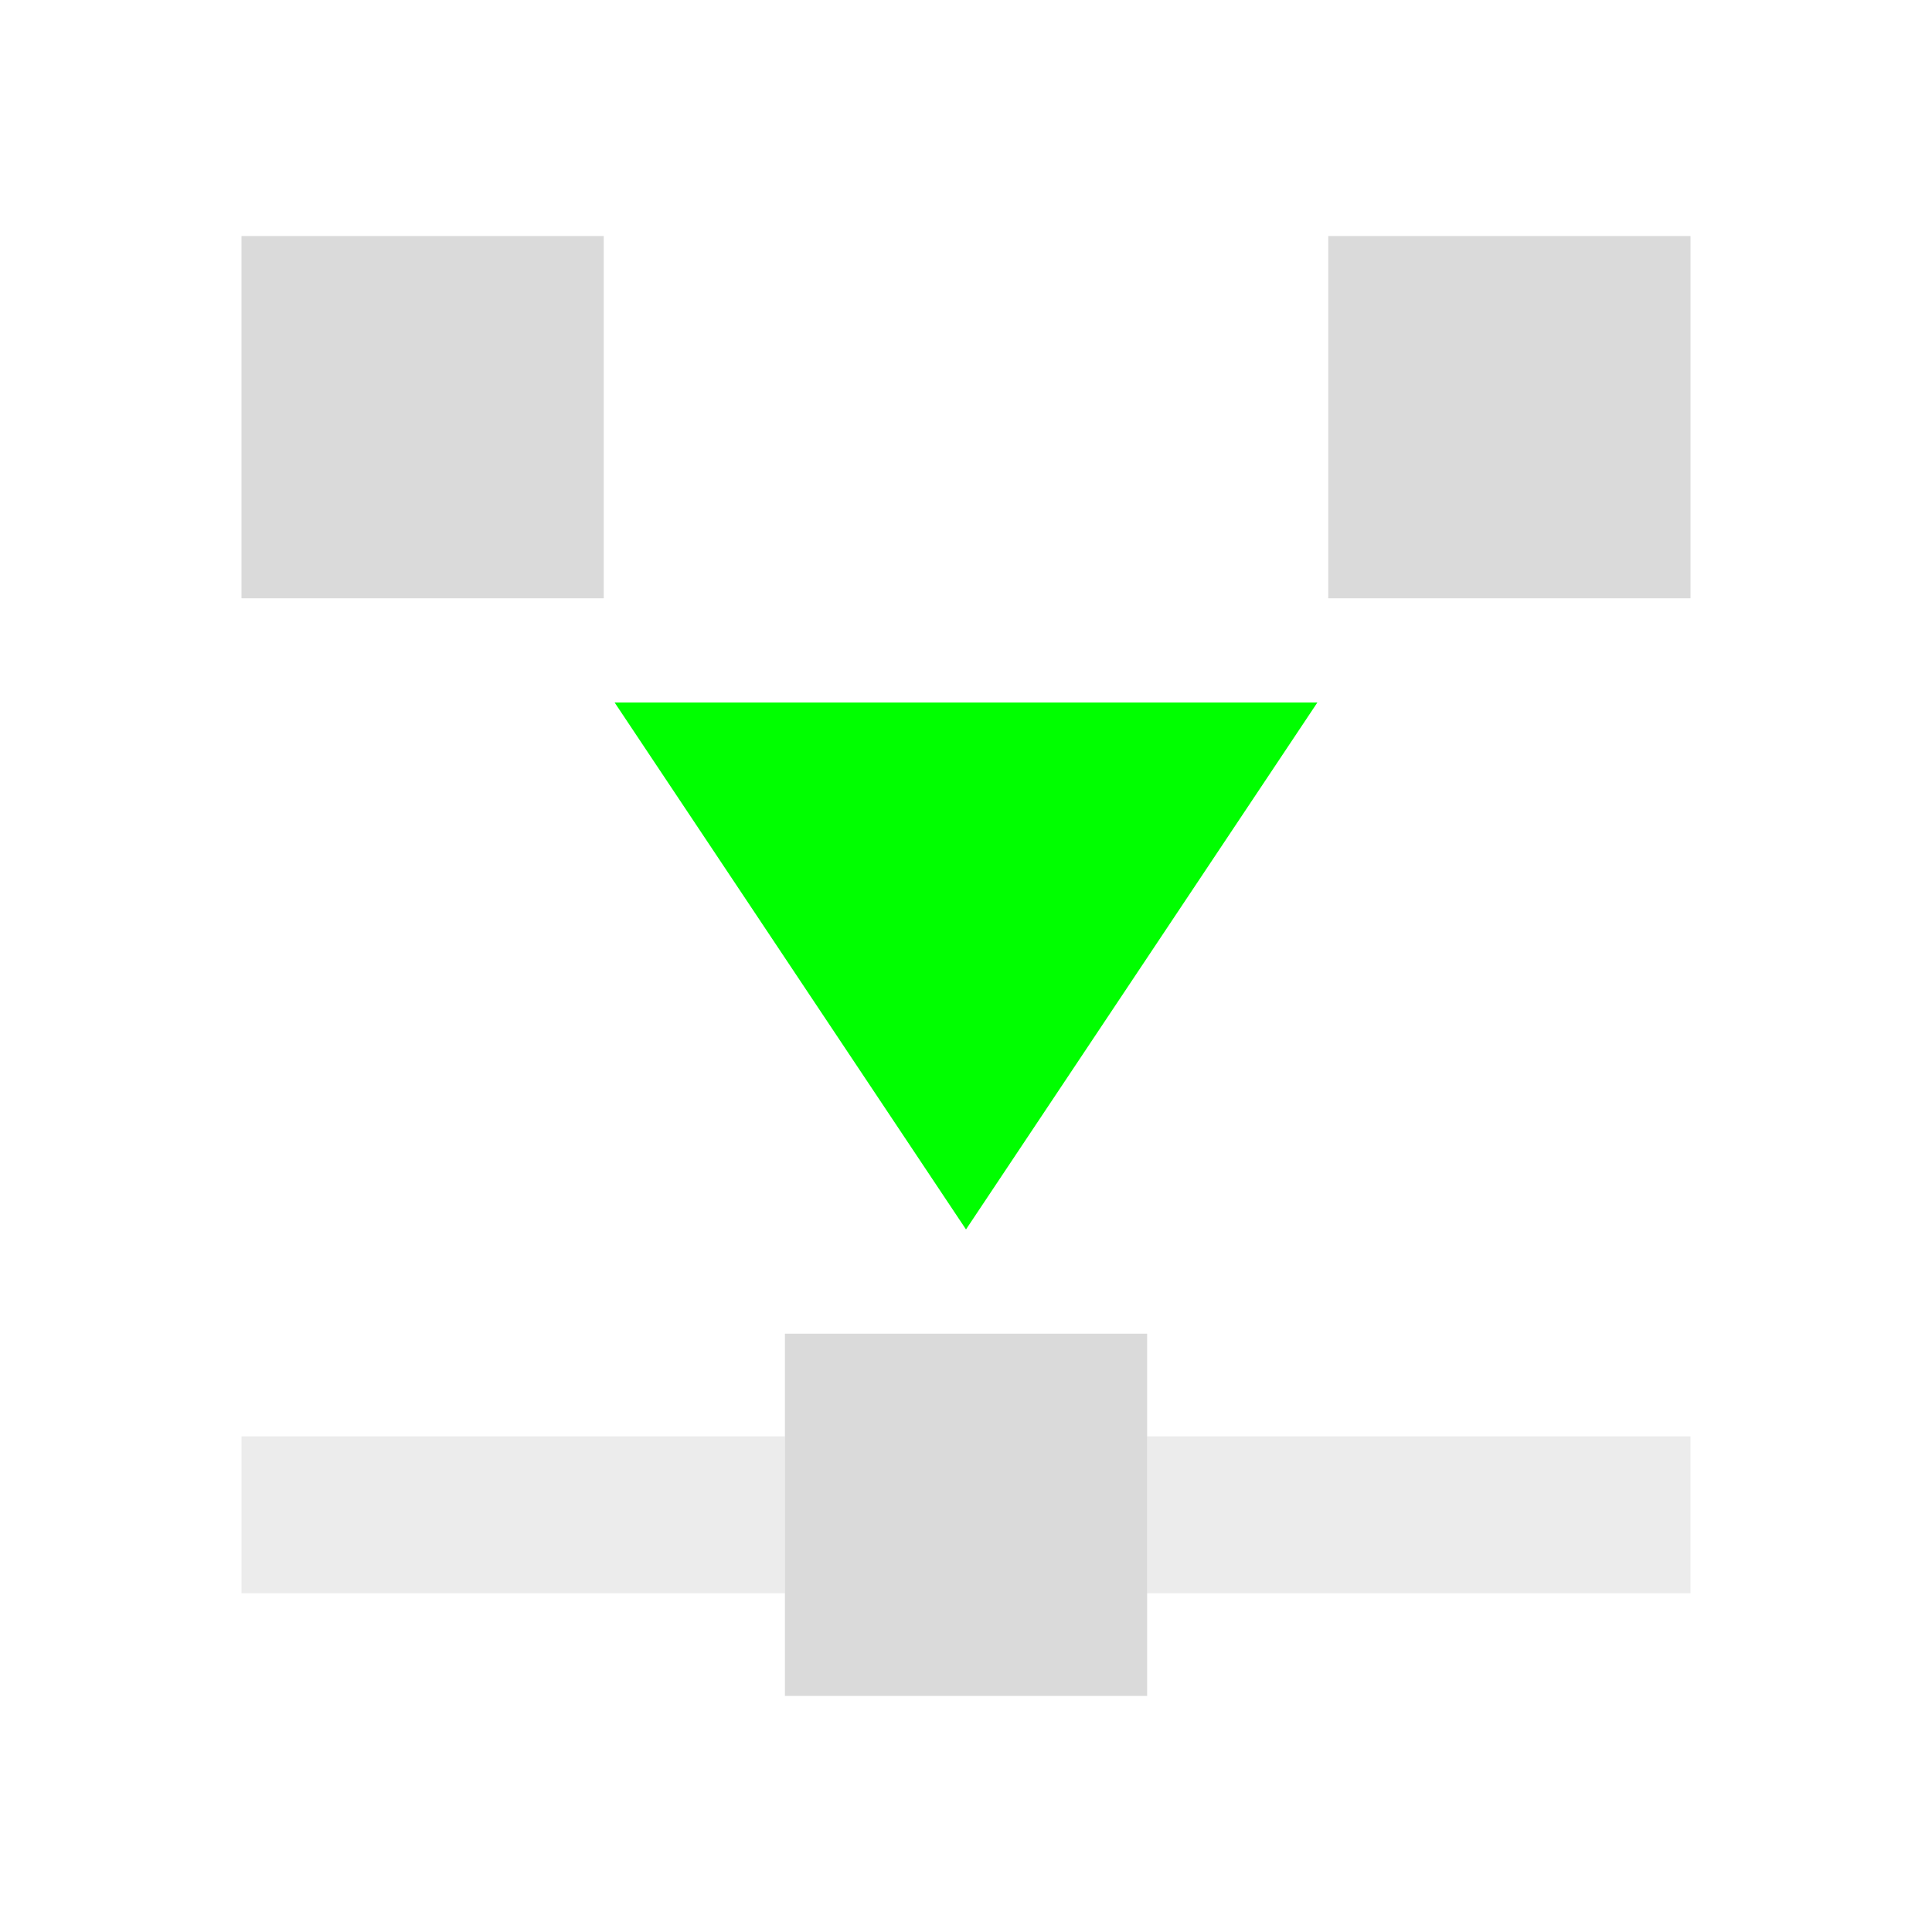
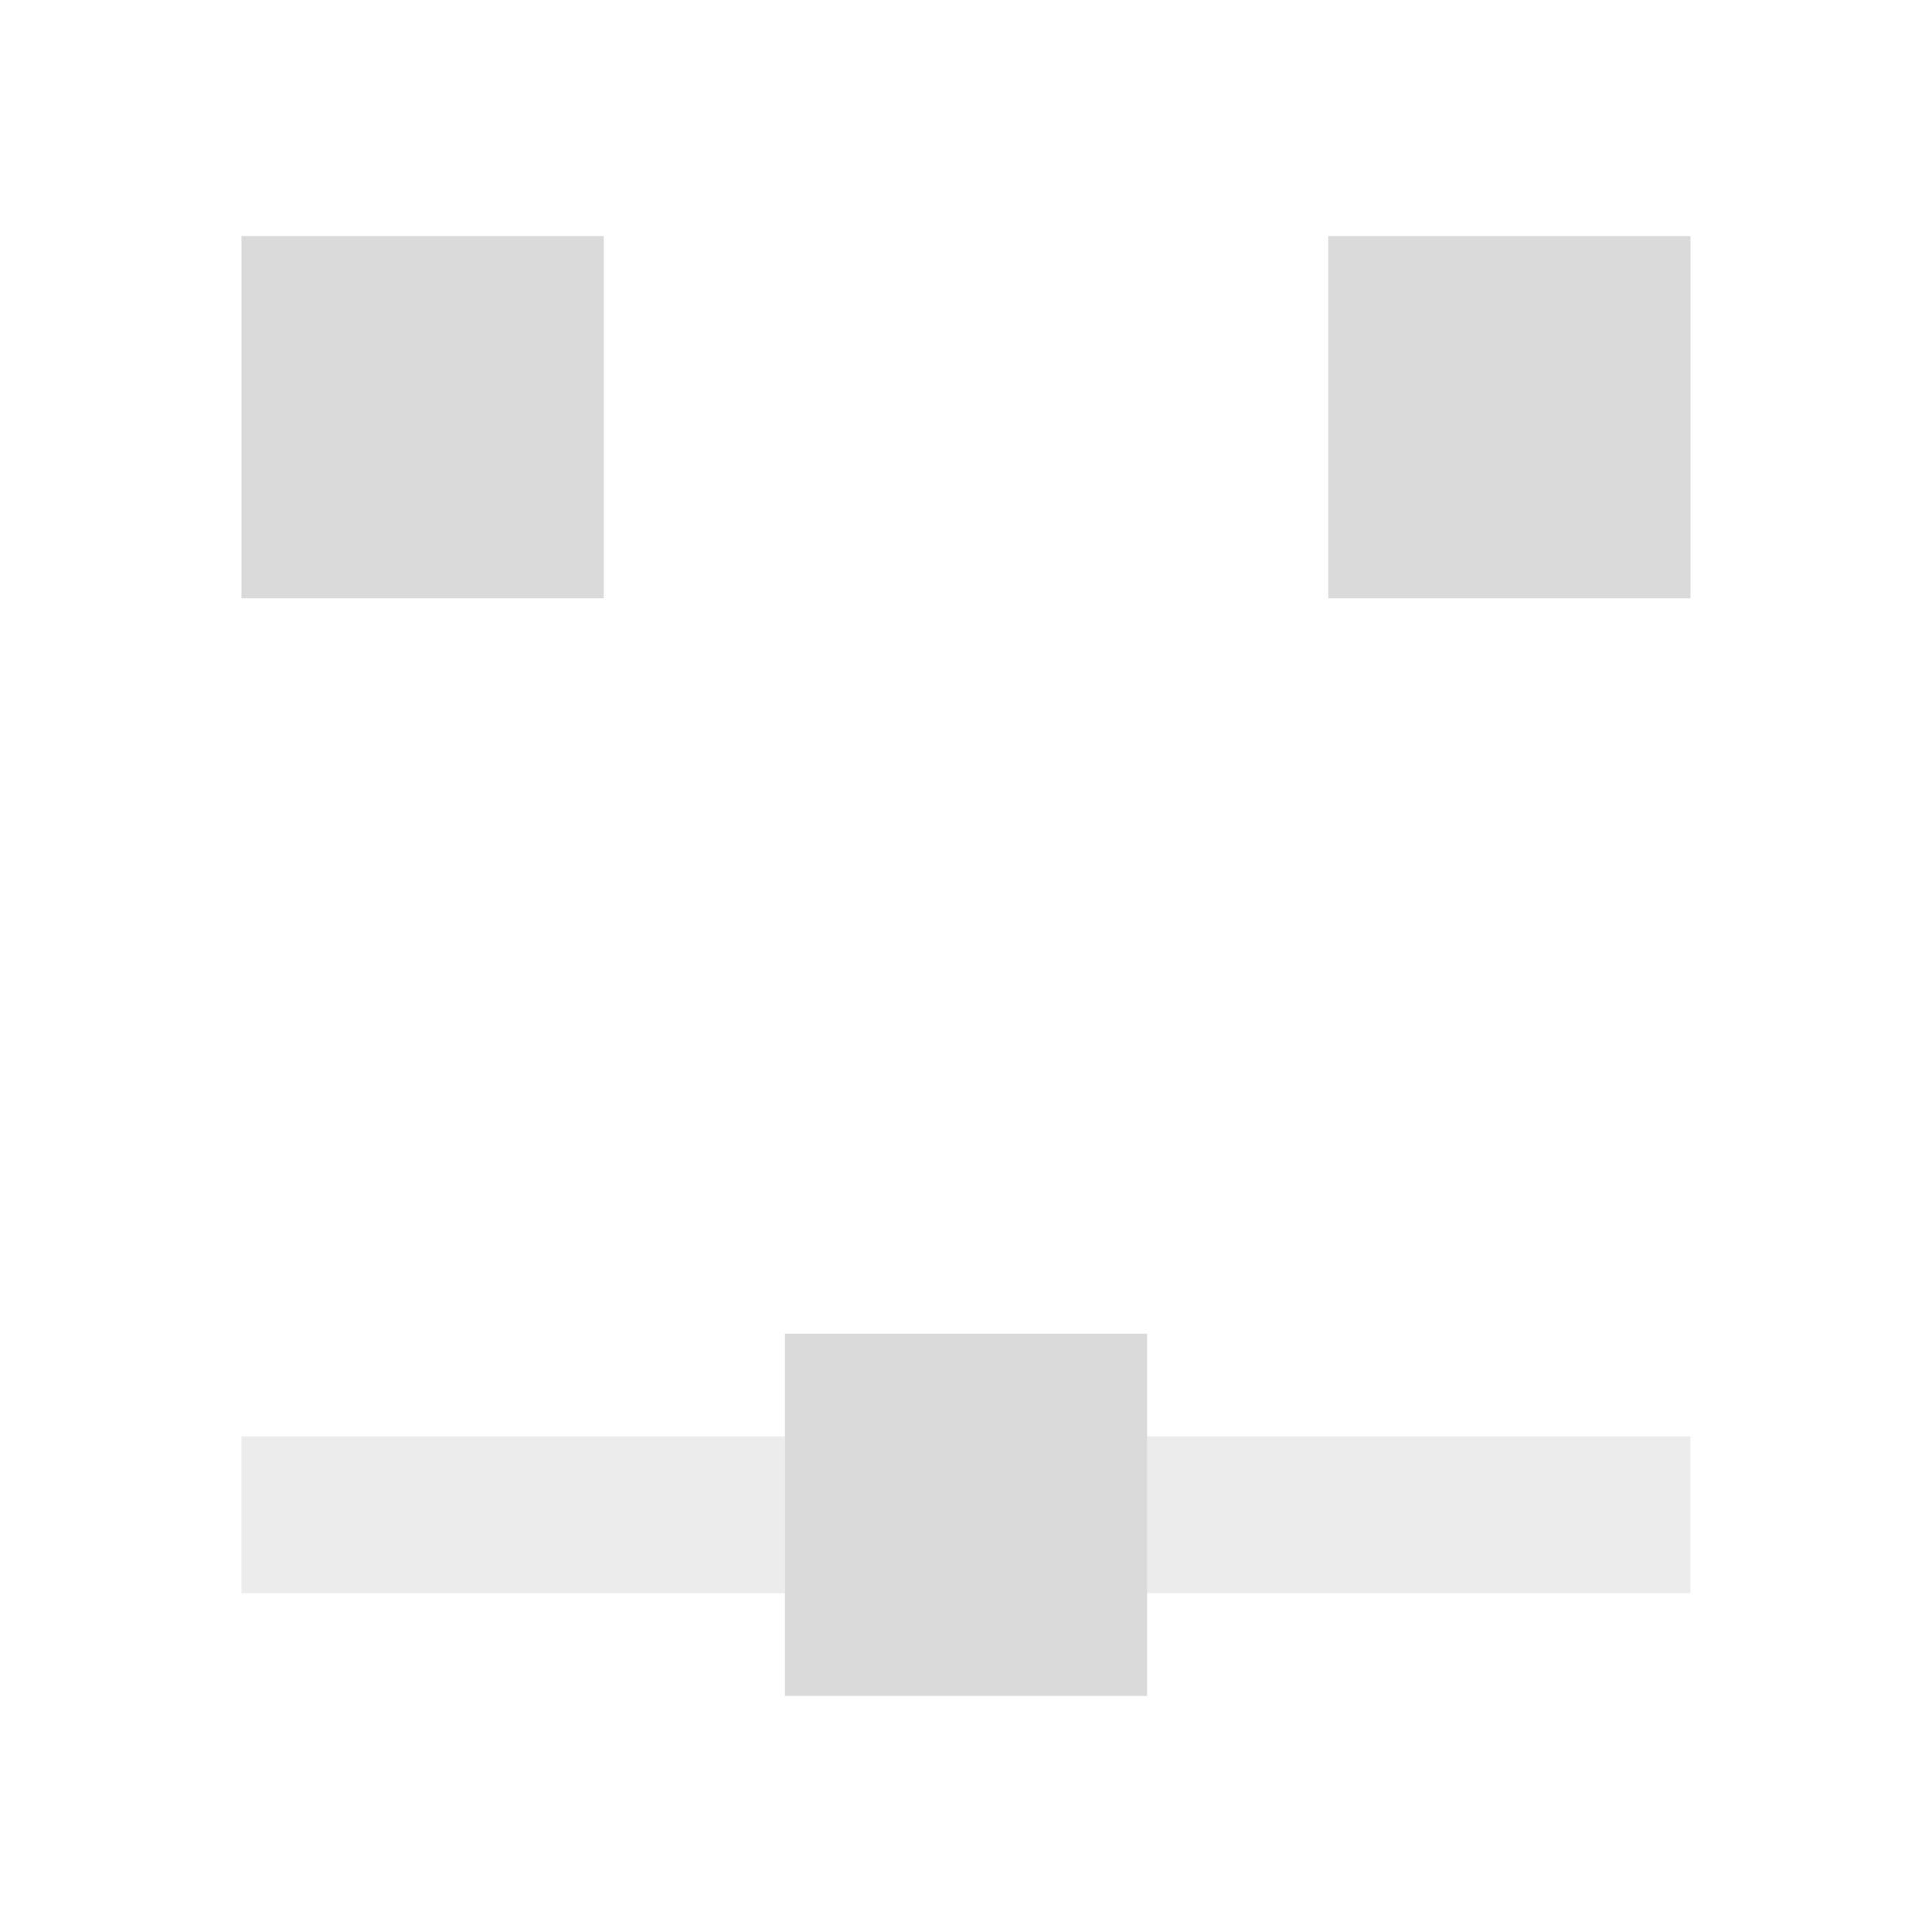
<svg xmlns="http://www.w3.org/2000/svg" width="22" height="22" viewBox="0 0 22 22" version="1.1" id="svg8">
  <defs id="ol-defs">
    <style id="current-color-scheme">      .ColorScheme-Text {
        color:#d0d0d0;
        stop-color:#d0d0d0;
      }
      .ColorScheme-Background {
        color:#212121;
        stop-color:#212121;
      }
      .ColorScheme-Highlight {
        color:#0039a9;
        stop-color:#0039a9;
      }
      .ColorScheme-ViewText {
        color:#d0d0d0;
        stop-color:#d0d0d0;
      }
      .ColorScheme-ViewBackground {
        color:#19191b;
        stop-color:#19191b;
      }
      .ColorScheme-ViewHover {
        color:#005cc7;
        stop-color:#005cc7;
      }
      .ColorScheme-ViewFocus{
        color:#002466;
        stop-color:#002466;
      }
      .ColorScheme-ButtonText {
        color:#d0d0d0;
        stop-color:#d0d0d0;
      }
      .ColorScheme-ButtonBackground {
        color:#232323;
        stop-color:#232323;                             
      }                                                 
      .ColorScheme-ButtonHover {                        
        color:#005cc7;                                  
        stop-color:#005cc7;                             
      }                                                 
      .ColorScheme-ButtonFocus{                         
        color:#0039a9;                                  
        stop-color:#0039a9;                             
      }</style>
    <style id="current-color-scheme-7">      .ColorScheme-Text {
        color:#d0d0d0;
        stop-color:#d0d0d0;
      }
      .ColorScheme-Background {
        color:#212121;
        stop-color:#212121;
      }
      .ColorScheme-Highlight {
        color:#0039a9;
        stop-color:#0039a9;
      }
      .ColorScheme-ViewText {
        color:#d0d0d0;
        stop-color:#d0d0d0;
      }
      .ColorScheme-ViewBackground {
        color:#19191b;
        stop-color:#19191b;
      }
      .ColorScheme-ViewHover {
        color:#005cc7;
        stop-color:#005cc7;
      }
      .ColorScheme-ViewFocus{
        color:#002466;
        stop-color:#002466;
      }
      .ColorScheme-ButtonText {
        color:#d0d0d0;
        stop-color:#d0d0d0;
      }
      .ColorScheme-ButtonBackground {
        color:#232323;
        stop-color:#232323;                             
      }                                                 
      .ColorScheme-ButtonHover {                        
        color:#005cc7;                                  
        stop-color:#005cc7;                             
      }                                                 
      .ColorScheme-ButtonFocus{                         
        color:#0039a9;                                  
        stop-color:#0039a9;                             
      }</style>
    <style type="text/css" id="current-color-scheme-6">
      .ColorScheme-Text {
        color:#f2f2f2;
      }
      </style>
    <style id="current-color-scheme-3" type="text/css">
      .ColorScheme-Text {
        color:#f2f2f2;
      }
      .ColorScheme-Highlight {
        color:#3daee9;
      }
      </style>
    <style id="current-color-scheme-753">      .ColorScheme-Text {
        color:#d0d0d0;
        stop-color:#d0d0d0;
      }
      .ColorScheme-Background {
        color:#212121;
        stop-color:#212121;
      }
      .ColorScheme-Highlight {
        color:#0039a9;
        stop-color:#0039a9;
      }
      .ColorScheme-ViewText {
        color:#d0d0d0;
        stop-color:#d0d0d0;
      }
      .ColorScheme-ViewBackground {
        color:#19191b;
        stop-color:#19191b;
      }
      .ColorScheme-ViewHover {
        color:#005cc7;
        stop-color:#005cc7;
      }
      .ColorScheme-ViewFocus{
        color:#002466;
        stop-color:#002466;
      }
      .ColorScheme-ButtonText {
        color:#d0d0d0;
        stop-color:#d0d0d0;
      }
      .ColorScheme-ButtonBackground {
        color:#232323;
        stop-color:#232323;                             
      }                                                 
      .ColorScheme-ButtonHover {                        
        color:#005cc7;                                  
        stop-color:#005cc7;                             
      }                                                 
      .ColorScheme-ButtonFocus{                         
        color:#0039a9;                                  
        stop-color:#0039a9;                             
      }</style>
    <style id="current-color-scheme-7-5">      .ColorScheme-Text {
        color:#d0d0d0;
        stop-color:#d0d0d0;
      }
      .ColorScheme-Background {
        color:#212121;
        stop-color:#212121;
      }
      .ColorScheme-Highlight {
        color:#0039a9;
        stop-color:#0039a9;
      }
      .ColorScheme-ViewText {
        color:#d0d0d0;
        stop-color:#d0d0d0;
      }
      .ColorScheme-ViewBackground {
        color:#19191b;
        stop-color:#19191b;
      }
      .ColorScheme-ViewHover {
        color:#005cc7;
        stop-color:#005cc7;
      }
      .ColorScheme-ViewFocus{
        color:#002466;
        stop-color:#002466;
      }
      .ColorScheme-ButtonText {
        color:#d0d0d0;
        stop-color:#d0d0d0;
      }
      .ColorScheme-ButtonBackground {
        color:#232323;
        stop-color:#232323;                             
      }                                                 
      .ColorScheme-ButtonHover {                        
        color:#005cc7;                                  
        stop-color:#005cc7;                             
      }                                                 
      .ColorScheme-ButtonFocus{                         
        color:#0039a9;                                  
        stop-color:#0039a9;                             
      }</style>
    <style id="current-color-scheme-6-6" type="text/css">
      .ColorScheme-Text {
        color:#f2f2f2;
      }
      </style>
    <style id="current-color-scheme-75">      .ColorScheme-Text {
        color:#d0d0d0;
        stop-color:#d0d0d0;
      }
      .ColorScheme-Background {
        color:#212121;
        stop-color:#212121;
      }
      .ColorScheme-Highlight {
        color:#0039a9;
        stop-color:#0039a9;
      }
      .ColorScheme-ViewText {
        color:#d0d0d0;
        stop-color:#d0d0d0;
      }
      .ColorScheme-ViewBackground {
        color:#19191b;
        stop-color:#19191b;
      }
      .ColorScheme-ViewHover {
        color:#005cc7;
        stop-color:#005cc7;
      }
      .ColorScheme-ViewFocus{
        color:#002466;
        stop-color:#002466;
      }
      .ColorScheme-ButtonText {
        color:#d0d0d0;
        stop-color:#d0d0d0;
      }
      .ColorScheme-ButtonBackground {
        color:#232323;
        stop-color:#232323;                             
      }                                                 
      .ColorScheme-ButtonHover {                        
        color:#005cc7;                                  
        stop-color:#005cc7;                             
      }                                                 
      .ColorScheme-ButtonFocus{                         
        color:#0039a9;                                  
        stop-color:#0039a9;                             
      }</style>
    <style id="current-color-scheme-7-3">      .ColorScheme-Text {
        color:#d0d0d0;
        stop-color:#d0d0d0;
      }
      .ColorScheme-Background {
        color:#212121;
        stop-color:#212121;
      }
      .ColorScheme-Highlight {
        color:#0039a9;
        stop-color:#0039a9;
      }
      .ColorScheme-ViewText {
        color:#d0d0d0;
        stop-color:#d0d0d0;
      }
      .ColorScheme-ViewBackground {
        color:#19191b;
        stop-color:#19191b;
      }
      .ColorScheme-ViewHover {
        color:#005cc7;
        stop-color:#005cc7;
      }
      .ColorScheme-ViewFocus{
        color:#002466;
        stop-color:#002466;
      }
      .ColorScheme-ButtonText {
        color:#d0d0d0;
        stop-color:#d0d0d0;
      }
      .ColorScheme-ButtonBackground {
        color:#232323;
        stop-color:#232323;                             
      }                                                 
      .ColorScheme-ButtonHover {                        
        color:#005cc7;                                  
        stop-color:#005cc7;                             
      }                                                 
      .ColorScheme-ButtonFocus{                         
        color:#0039a9;                                  
        stop-color:#0039a9;                             
      }</style>
    <style type="text/css" id="current-color-scheme-6-5">
      .ColorScheme-Text {
        color:#f2f2f2;
      }
      </style>
    <style id="current-color-scheme-3-2" type="text/css">
      .ColorScheme-Text {
        color:#f2f2f2;
      }
      .ColorScheme-Highlight {
        color:#3daee9;
      }
      </style>
  </defs>
-   <g id="g4287" transform="matrix(1,0,0,-1,-10,19.00586)" style="stroke-width:1">
-     <rect style="vector-effect:none;fill:none;stroke-width:2.182;stroke-linecap:round" id="rect4264" width="22" height="22" x="10" y="-2.994" />
-     <path style="opacity:0.4;fill:#d0d0d0;fill-opacity:1;stroke:none;stroke-width:1" d="M 12.75,0.863 V 2.65 h 6.188 V 0.863 Z m 10.312,0 V 2.65 H 29.25 V 0.863 Z" id="path4295" />
-     <path style="opacity:0.787;fill:#d0d0d0;fill-opacity:1;stroke:none;stroke-width:1" d="M 18.938,-0.306 V 3.819 h 4.125 V -0.306 Z M 12.75,12.193 v 4.125 h 4.125 v -4.125 z m 12.375,0 v 4.125 h 4.125 v -4.125 z" id="path4293" />
-     <path id="path4276" class="ColorScheme-Highlight" d="M 16.999,11.006 21,5.006 25.001,11.006 Z" style="fill:#00ff00;fill-opacity:1;stroke:none;stroke-width:1" />
+   <g id="g4287" transform="matrix(1,0,0,-1,-10,19.00586)" style="stroke-width:1.375">
+     <rect style="vector-effect:none;fill:none;stroke-width:3;stroke-linecap:round" id="rect4264" width="22" height="22" x="10" y="-2.994" />
+     <path style="opacity:0.4;fill:#d0d0d0;fill-opacity:1;stroke:none;stroke-width:1.375" d="M 12.75,0.863 V 2.65 h 6.188 V 0.863 Z m 10.312,0 V 2.65 H 29.25 V 0.863 Z" id="path4295" />
+     <path style="opacity:0.787;fill:#d0d0d0;fill-opacity:1;stroke:none;stroke-width:1.375" d="M 18.938,-0.306 V 3.819 h 4.125 V -0.306 Z M 12.75,12.193 v 4.125 h 4.125 v -4.125 z m 12.375,0 v 4.125 h 4.125 v -4.125 z" id="path4293" />
  </g>
</svg>
